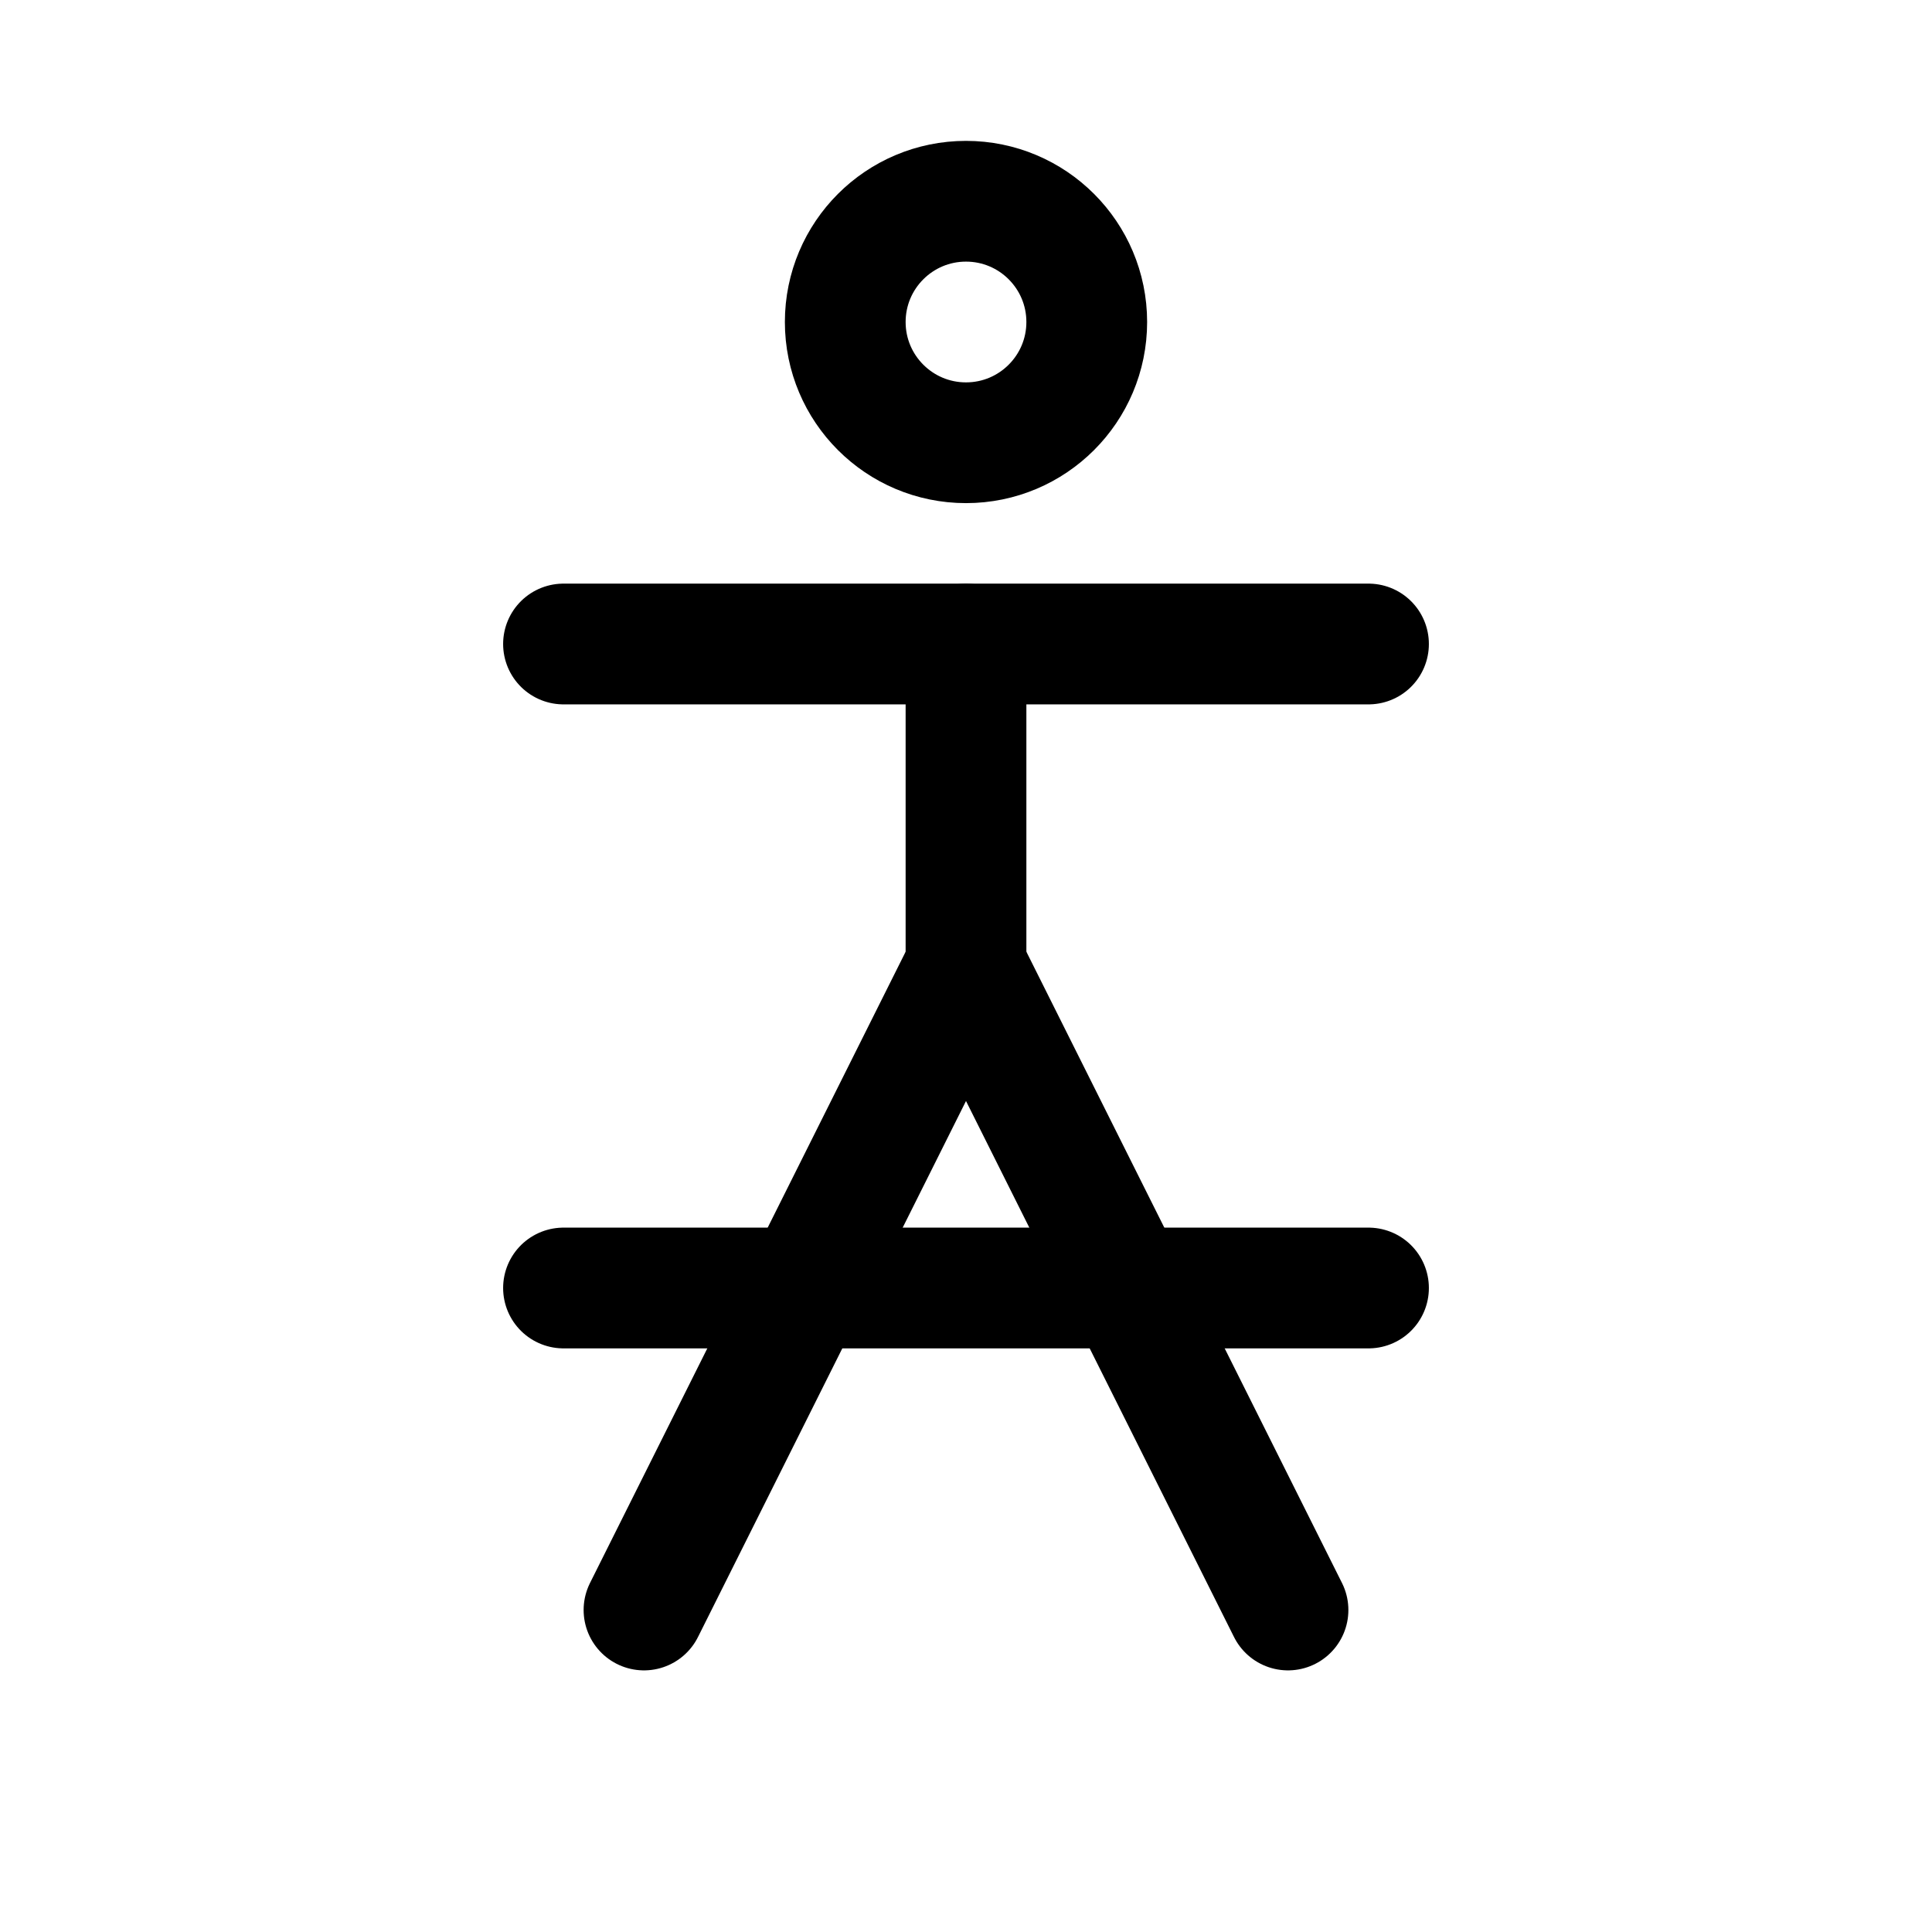
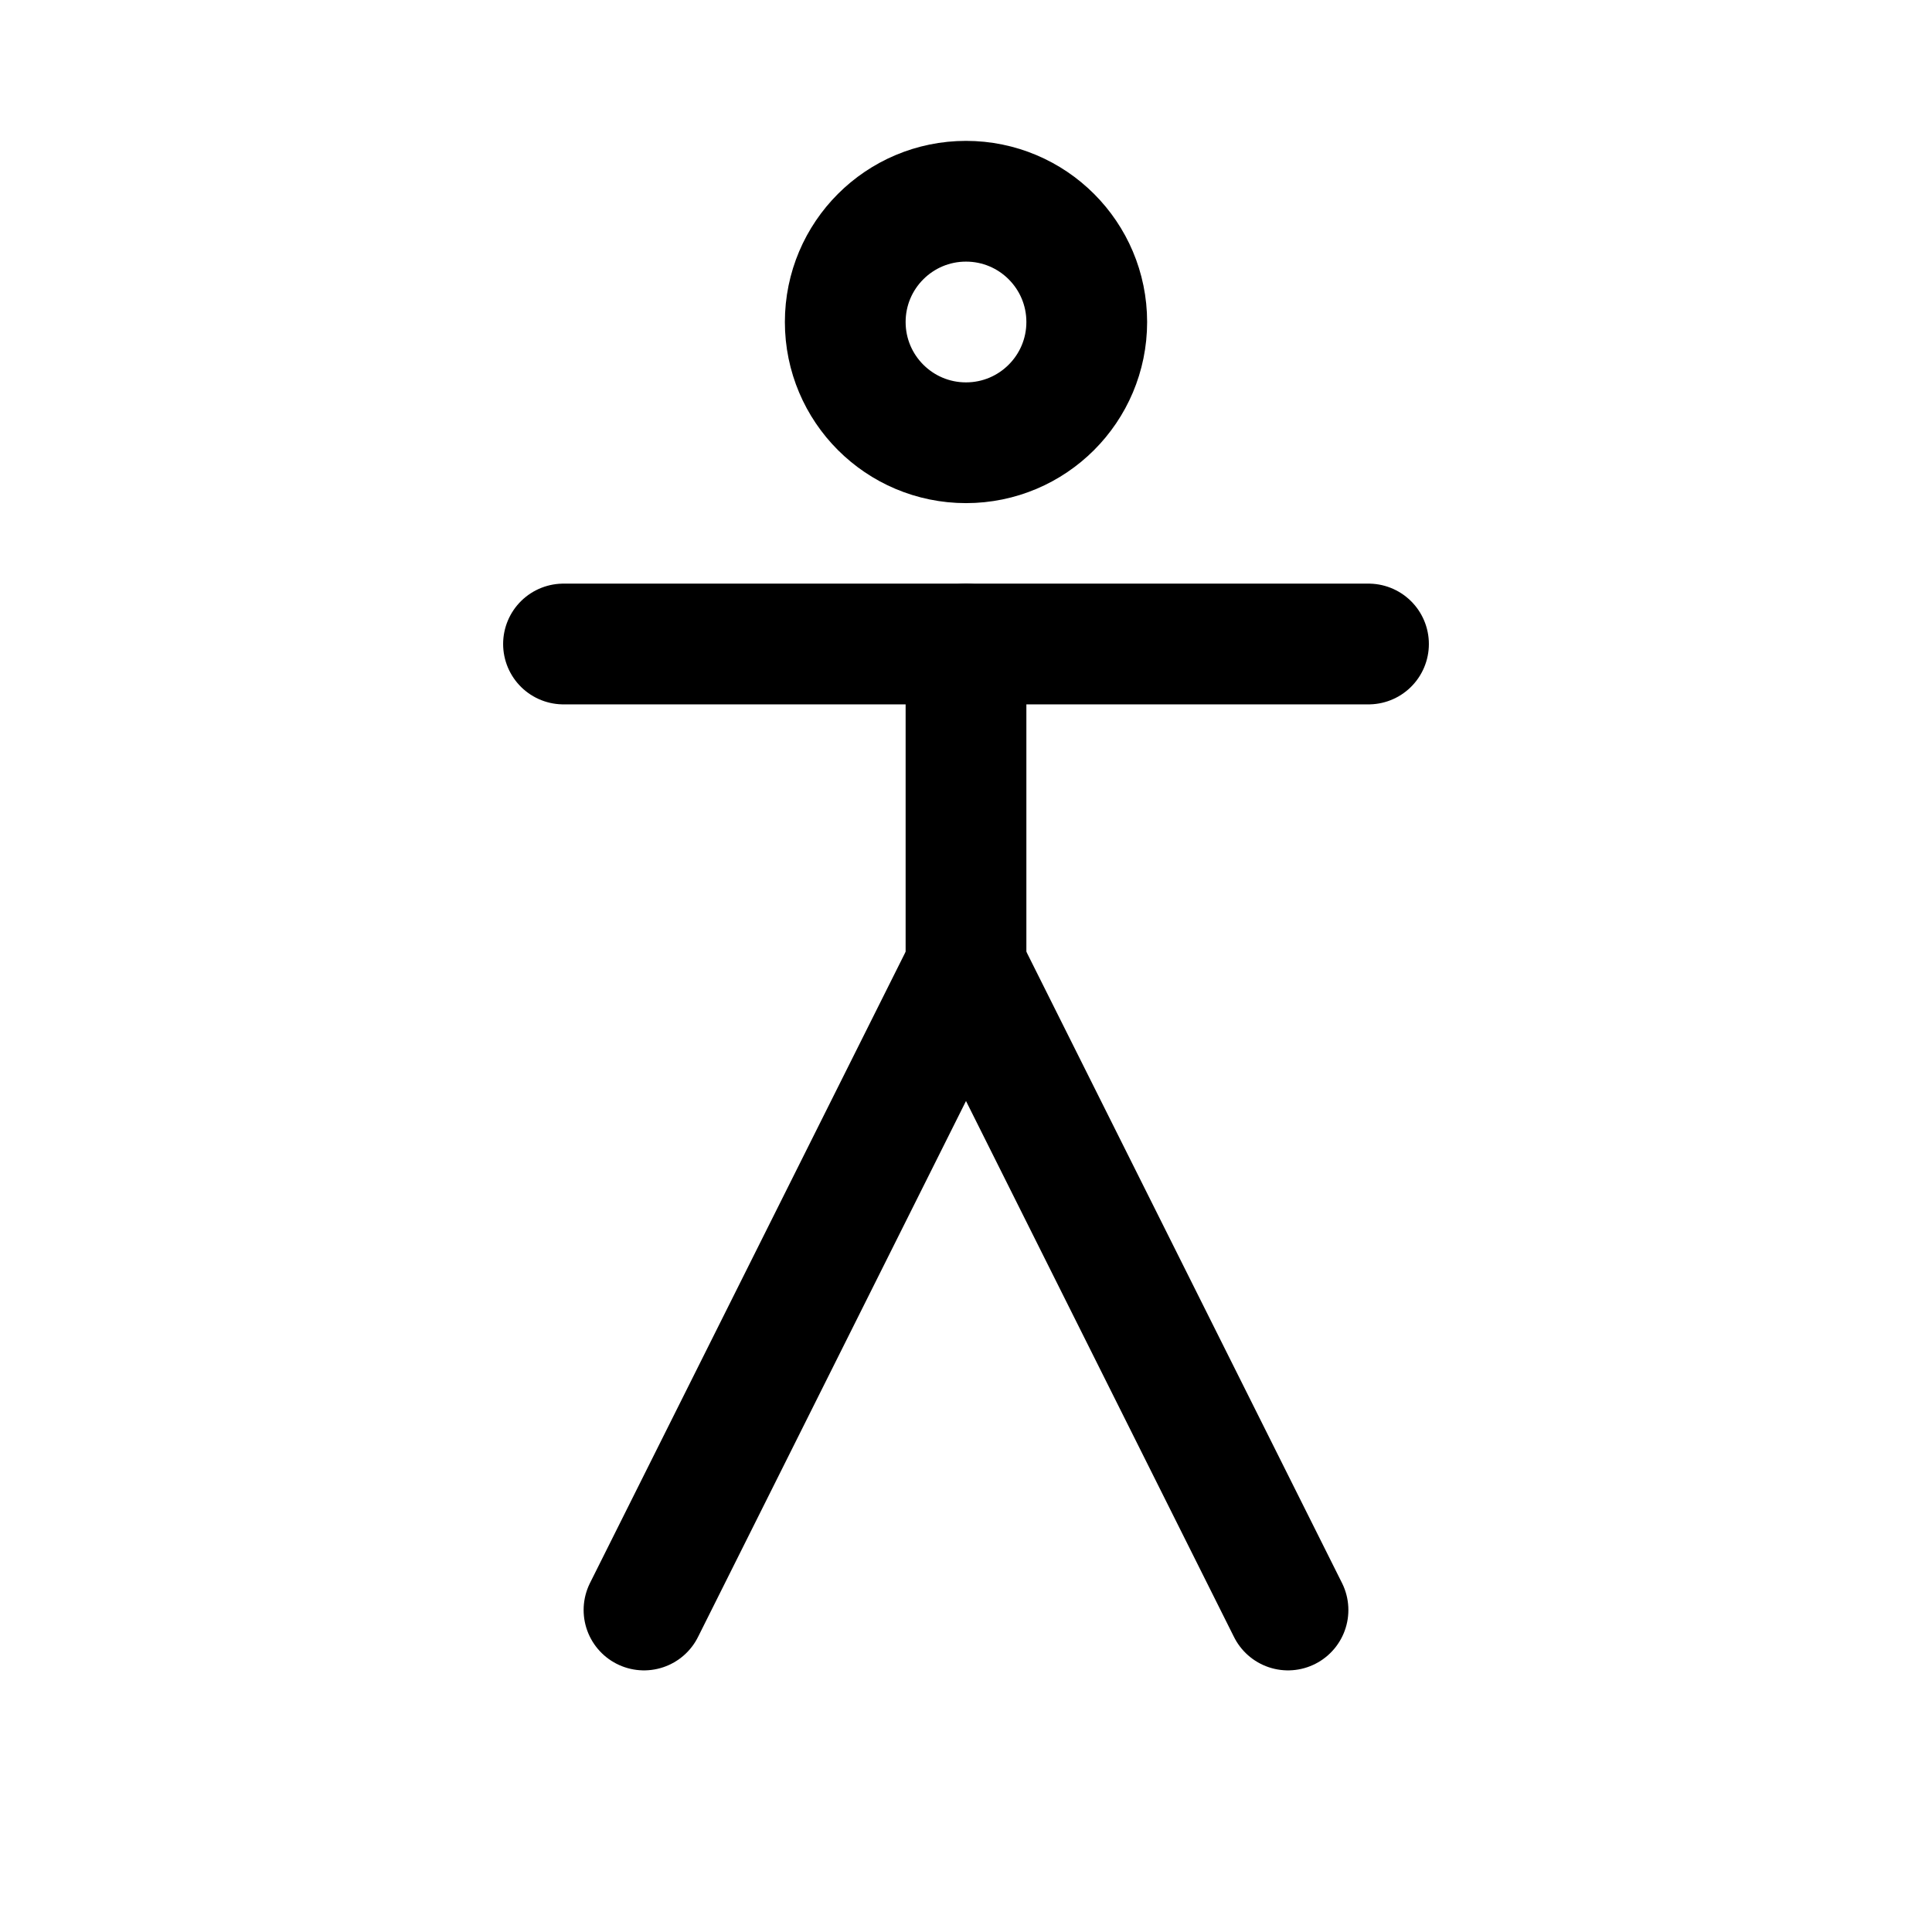
<svg xmlns="http://www.w3.org/2000/svg" viewBox="0 0 24 24" fill="none" stroke="currentColor" stroke-width="1.5" stroke-linecap="round" stroke-linejoin="round">
  <circle cx="12" cy="4" r="1.5" />
  <path d="M7 8h10" />
  <path d="M12 8v4" />
  <path d="m8 20 4-8 4 8" />
-   <path d="M7 16h10" />
</svg>
